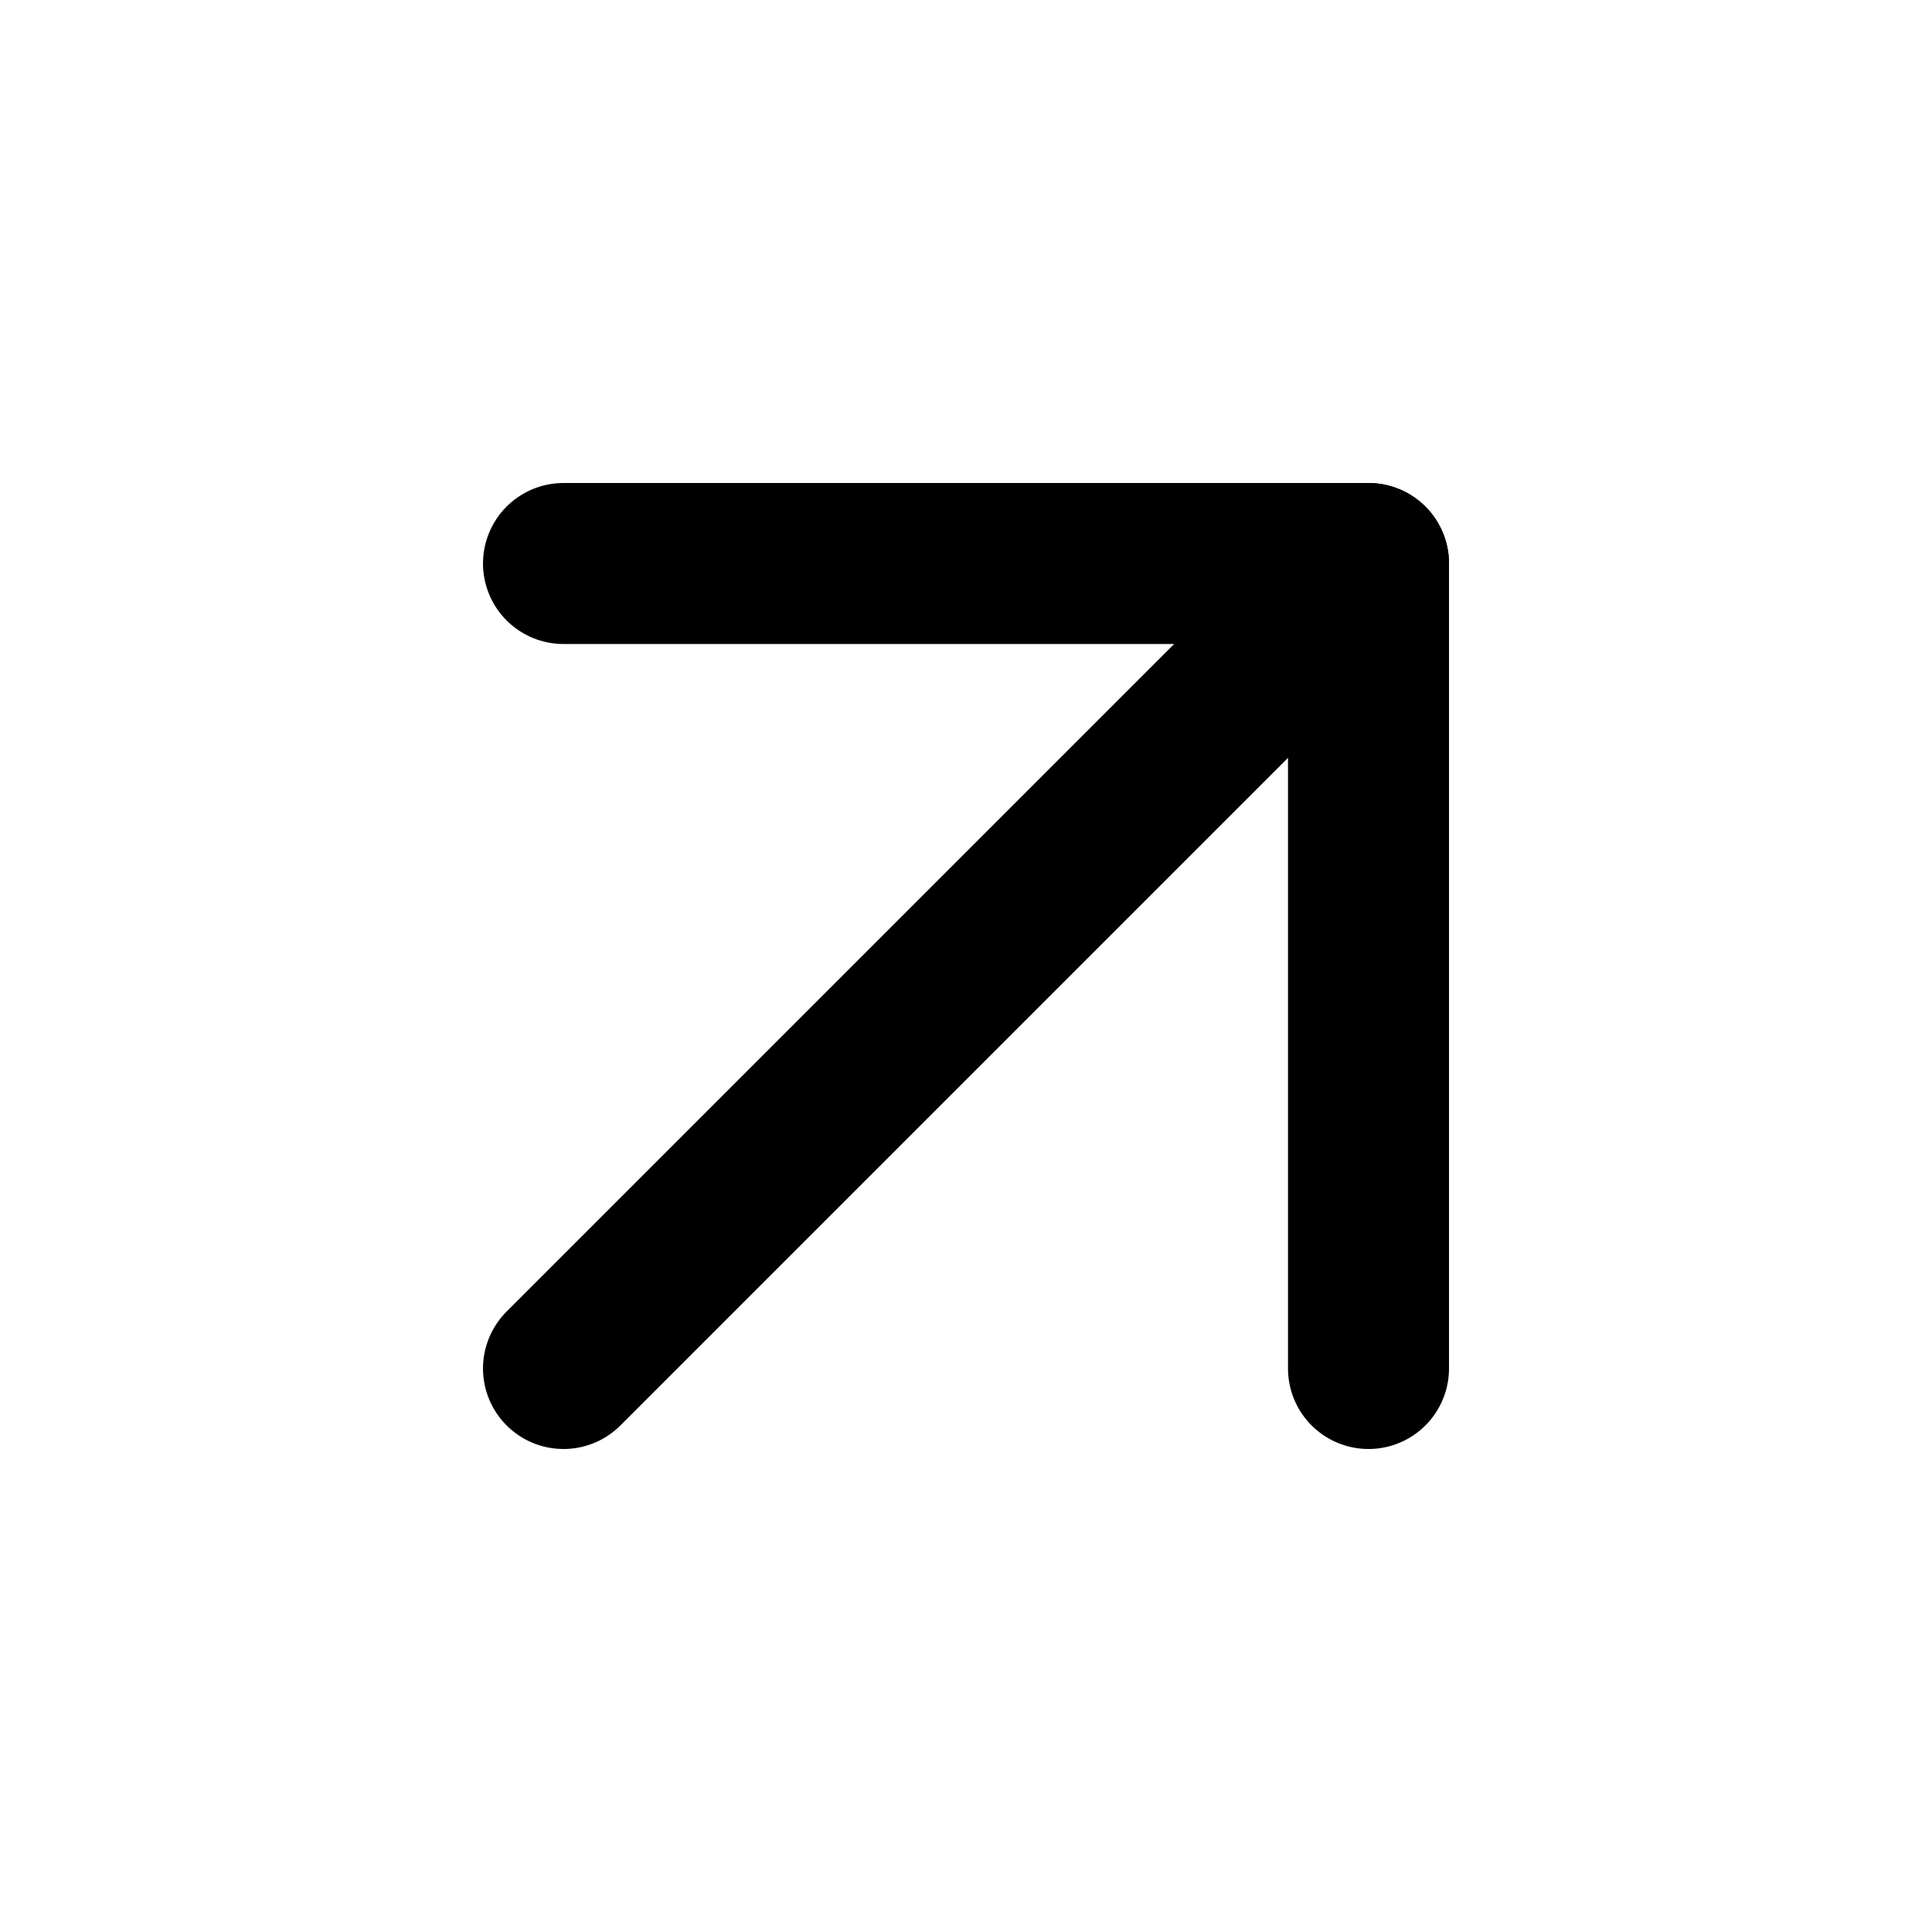
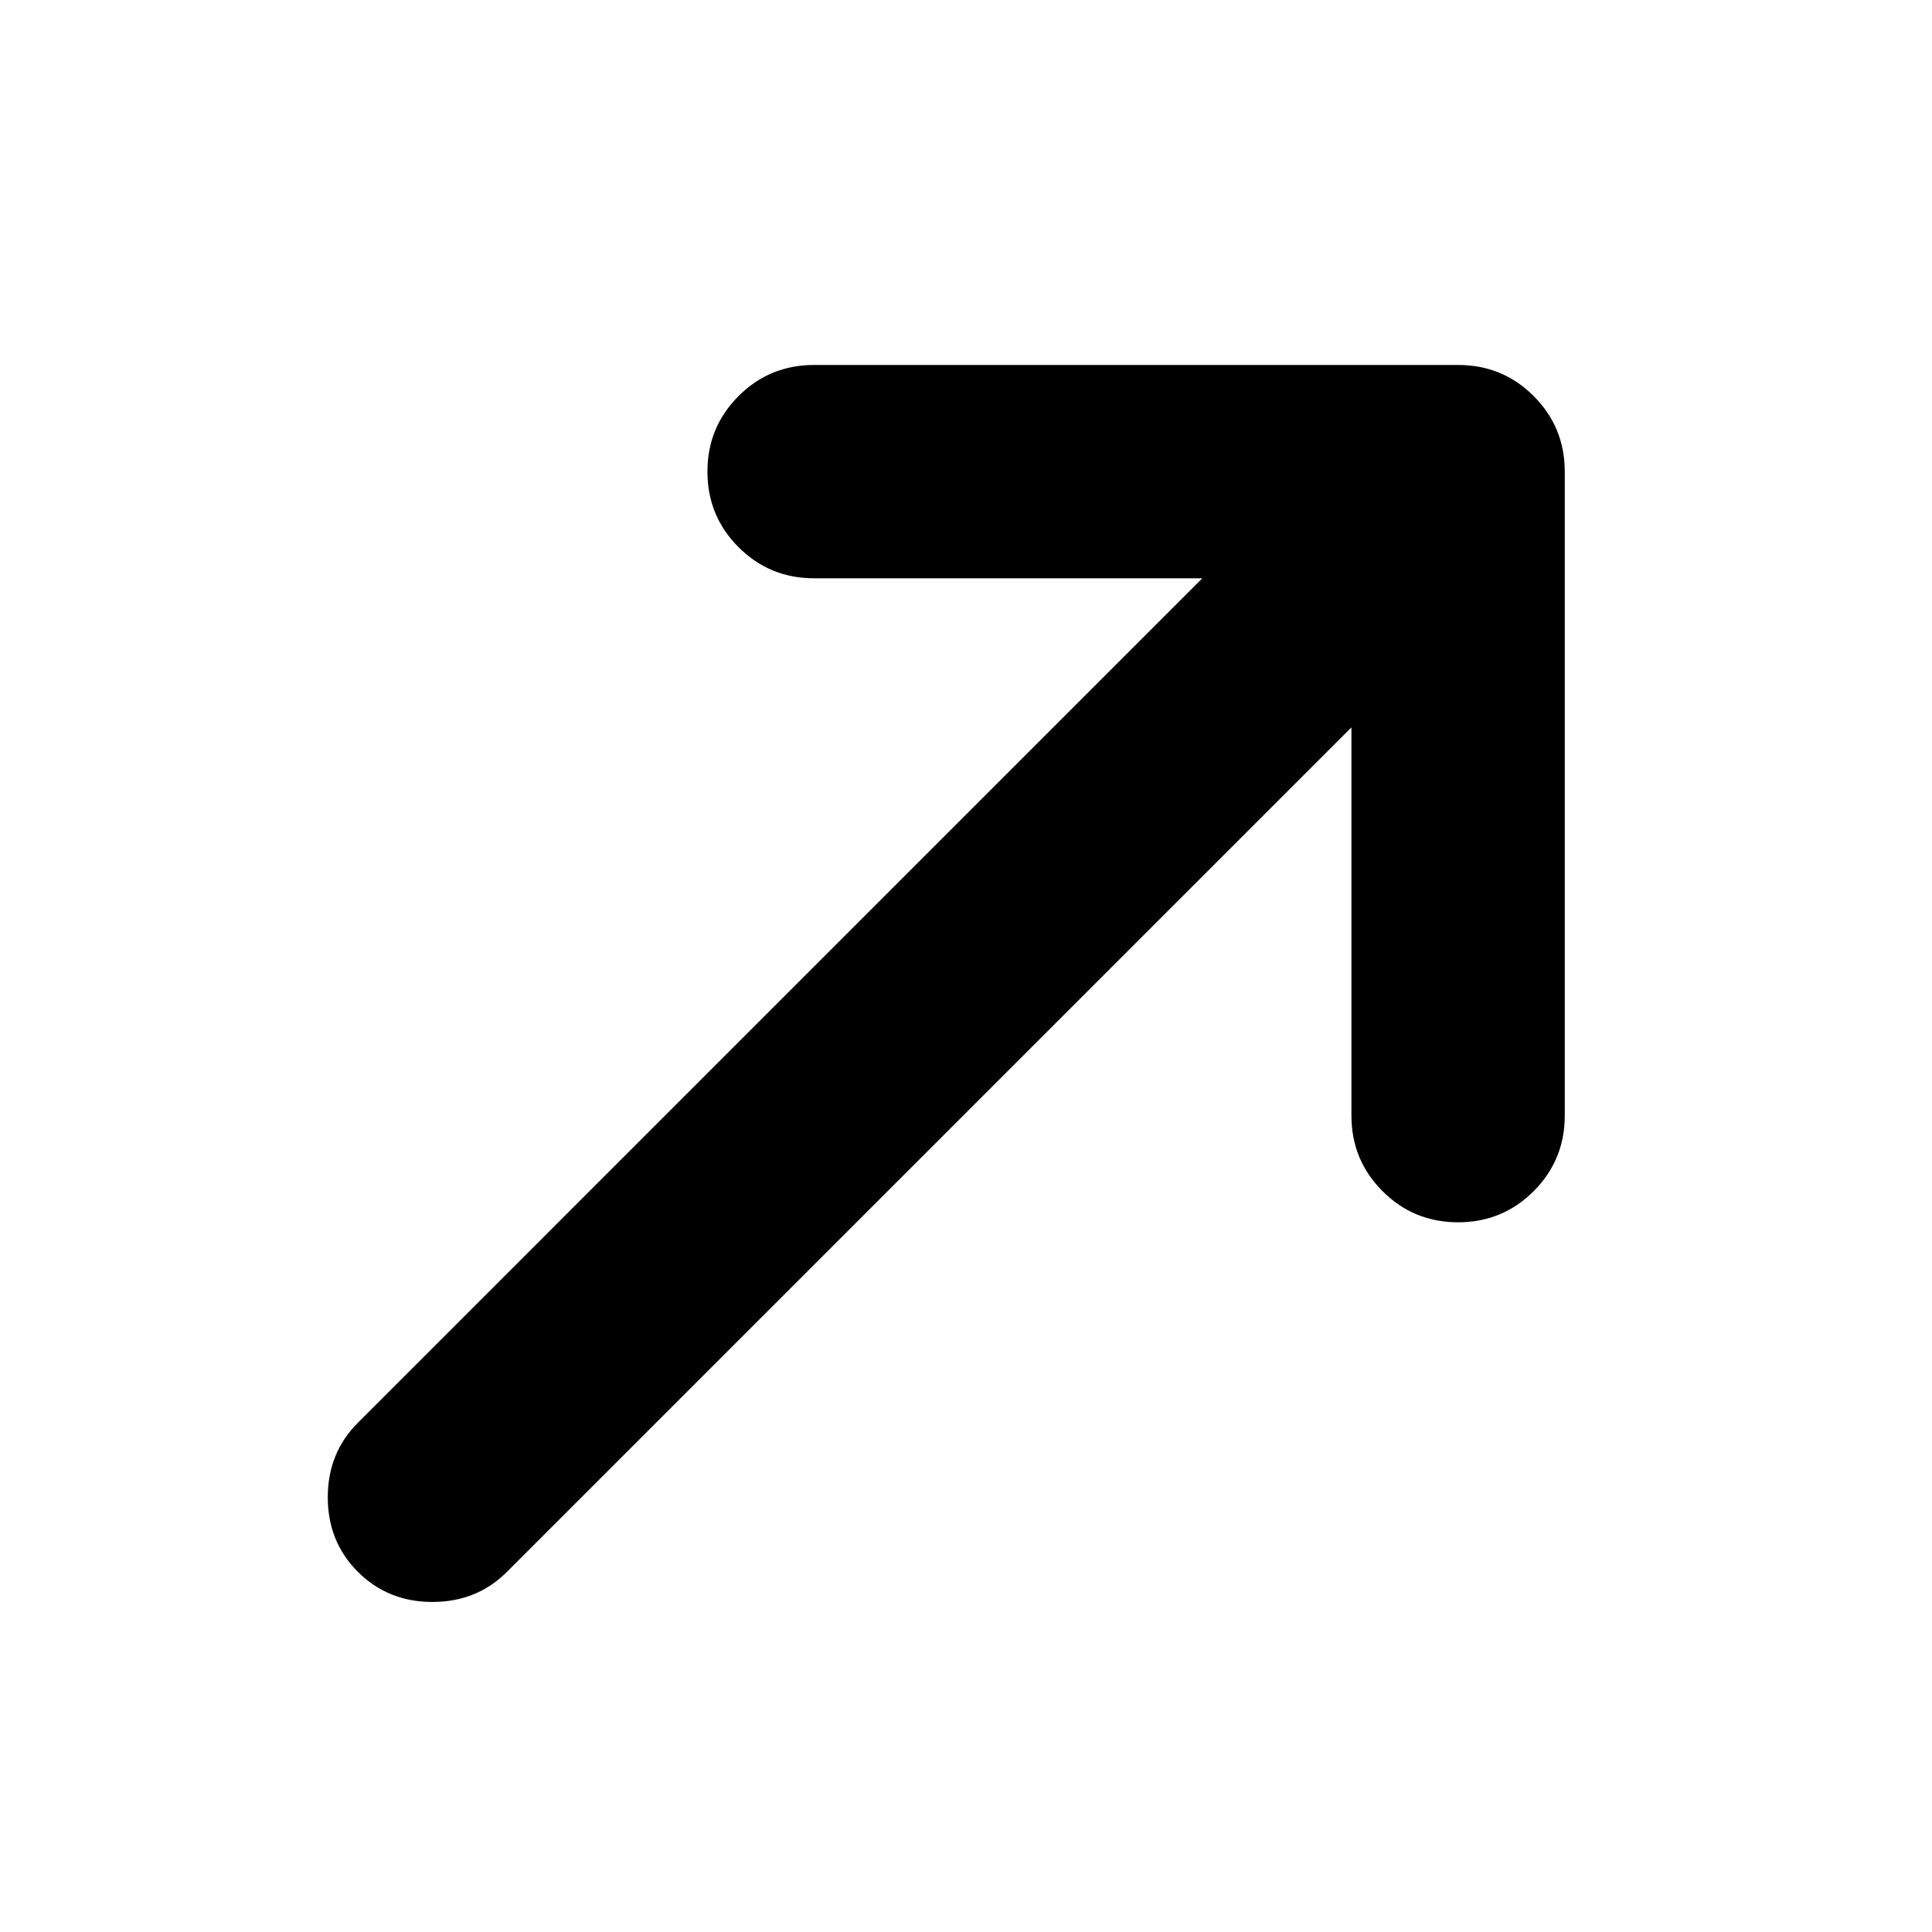
- <svg xmlns="http://www.w3.org/2000/svg" width="24" height="24" viewBox="0 0 24 24" fill="none" stroke="#000" stroke-width="2" stroke-linecap="round" stroke-linejoin="round">
-   <path d="M7 7h10v10" />
-   <path d="M7 17 17 7" />
+ <svg xmlns="http://www.w3.org/2000/svg" height="24" viewBox="0 -960 960 960" width="24" fill="#000">
+   <path d="m671.52-598.56-419.61 419.6Q236.96-164 214.87-164t-37.04-14.96q-14.96-14.95-14.96-37.04t14.96-37.04l419.6-419.61H404.52q-22.09 0-37.54-15.46-15.46-15.46-15.46-37.54 0-22.09 15.46-37.55 15.45-15.45 37.54-15.45h320q22.09 0 37.55 15.45 15.45 15.46 15.45 37.55v320q0 22.08-15.45 37.54-15.46 15.46-37.55 15.46-22.09 0-37.54-15.46-15.46-15.46-15.46-37.54v-192.91Z" />
</svg>
